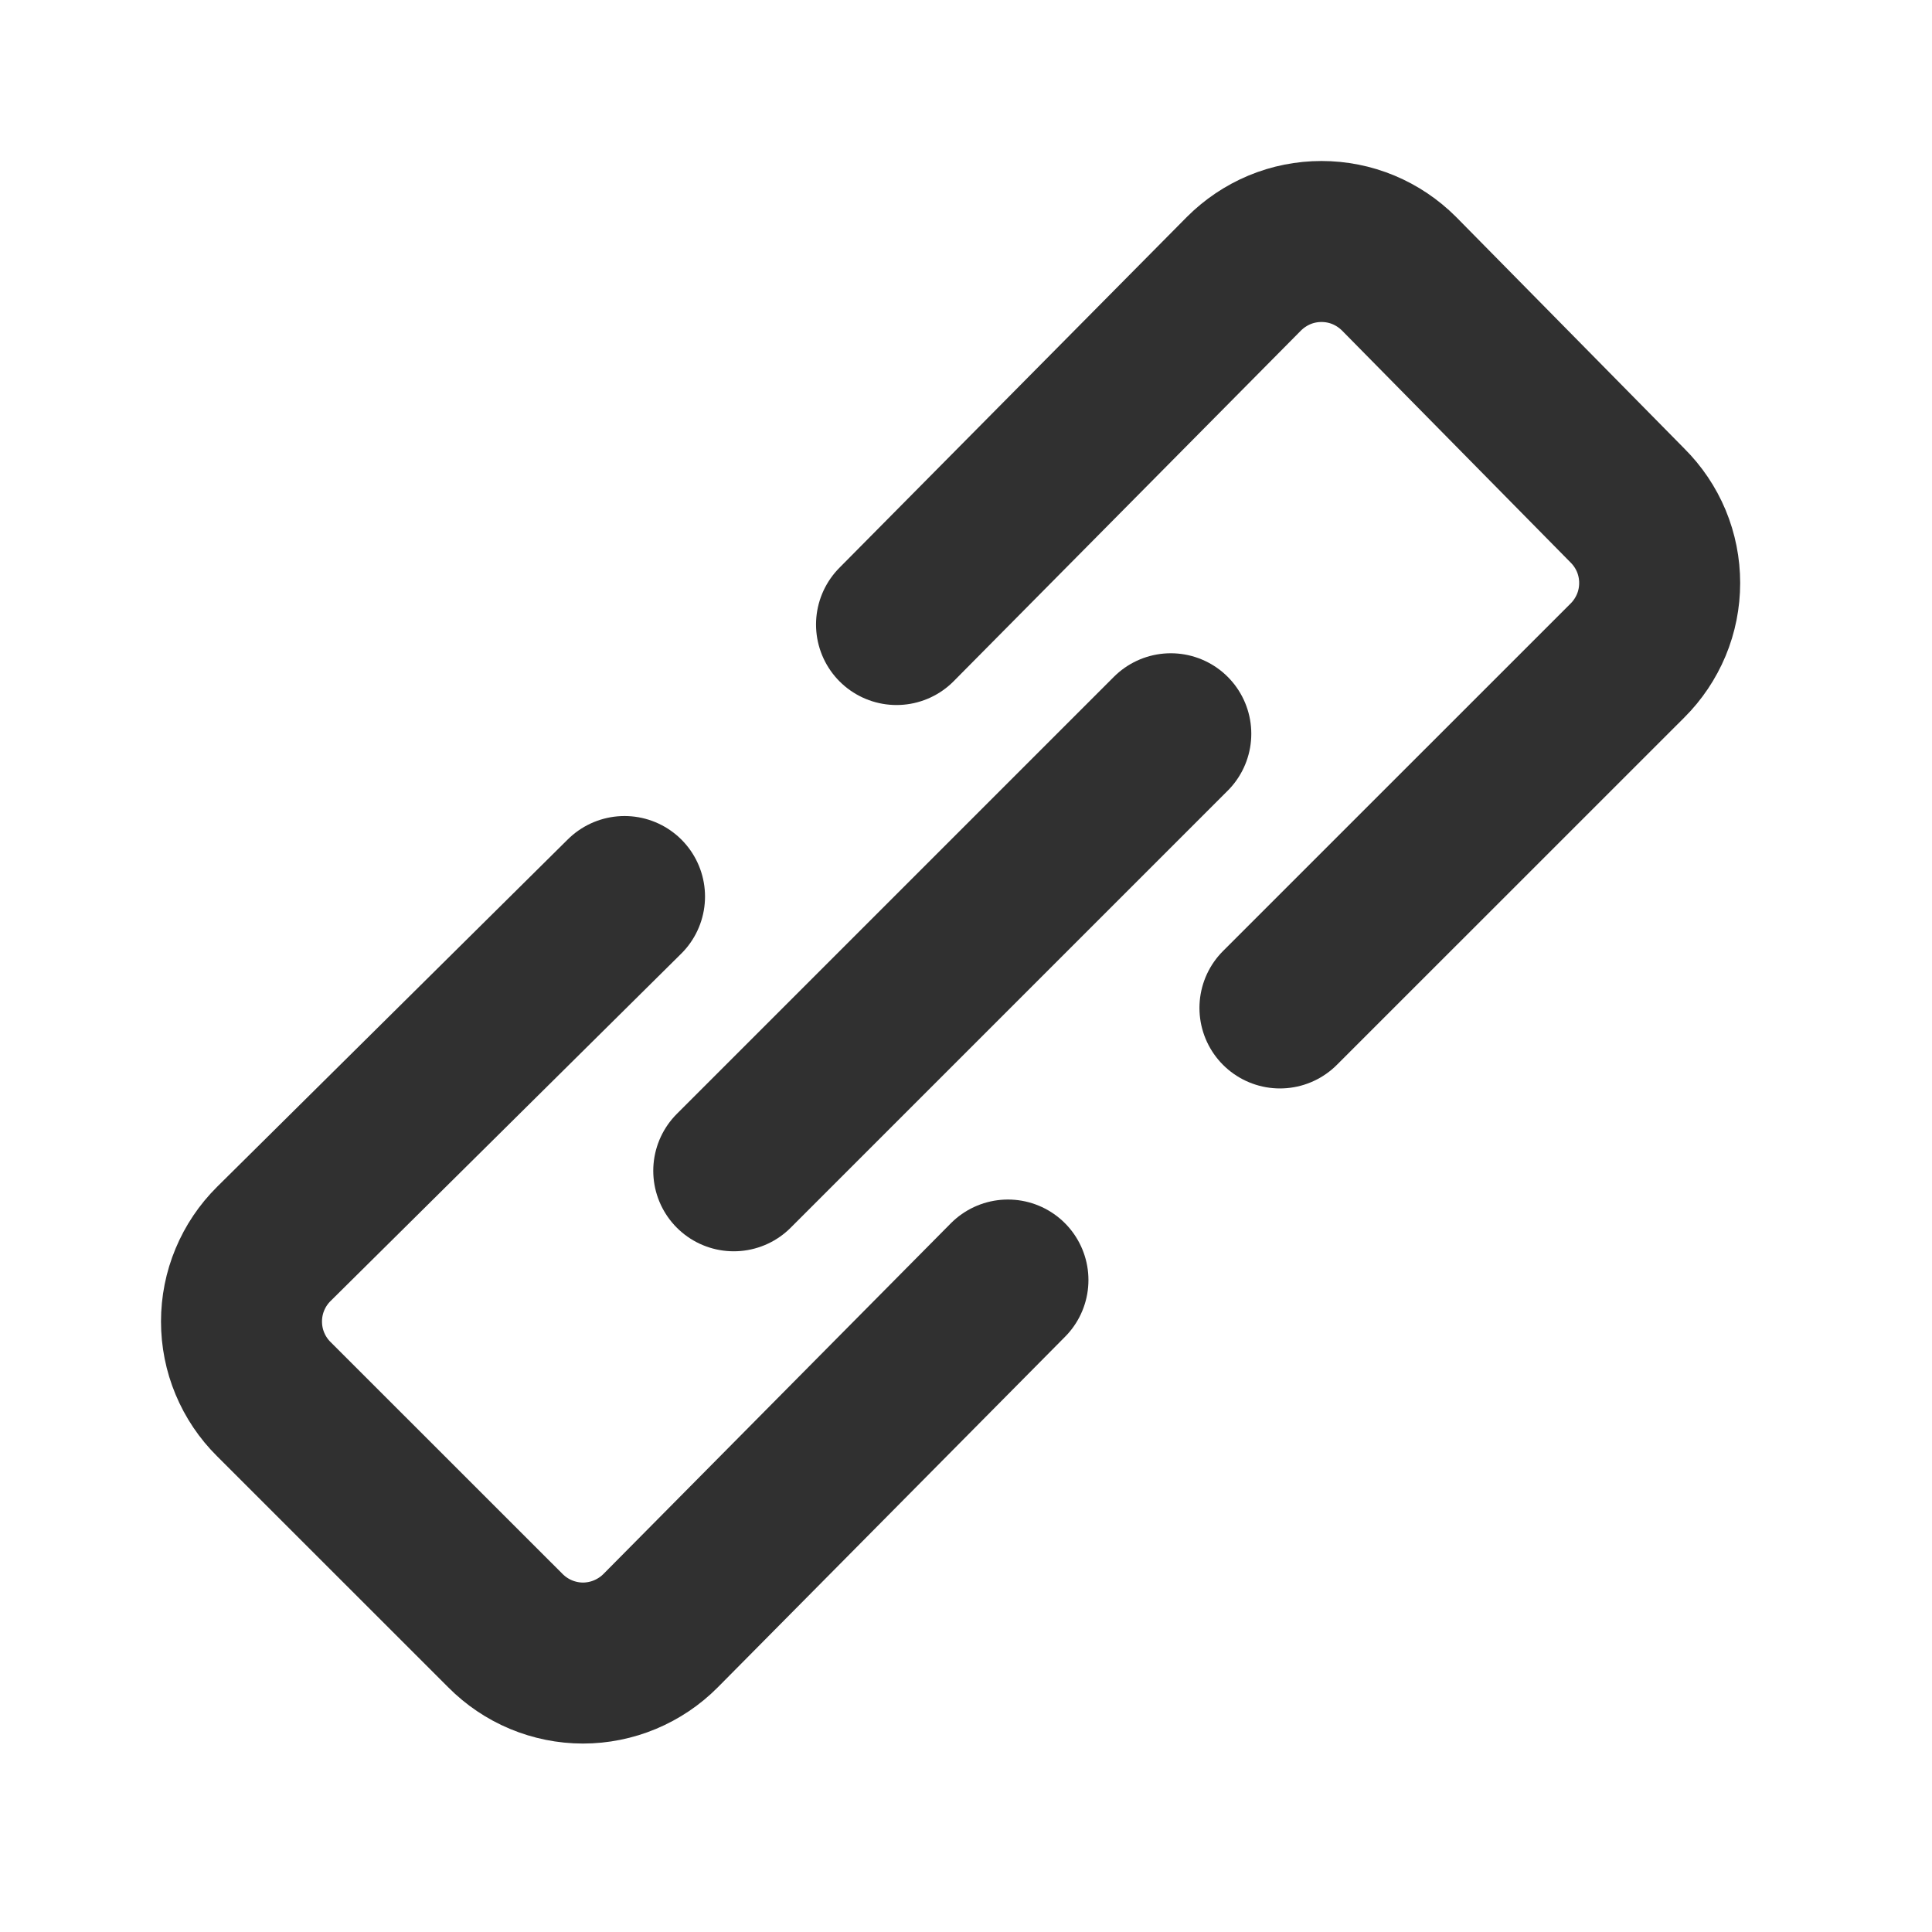
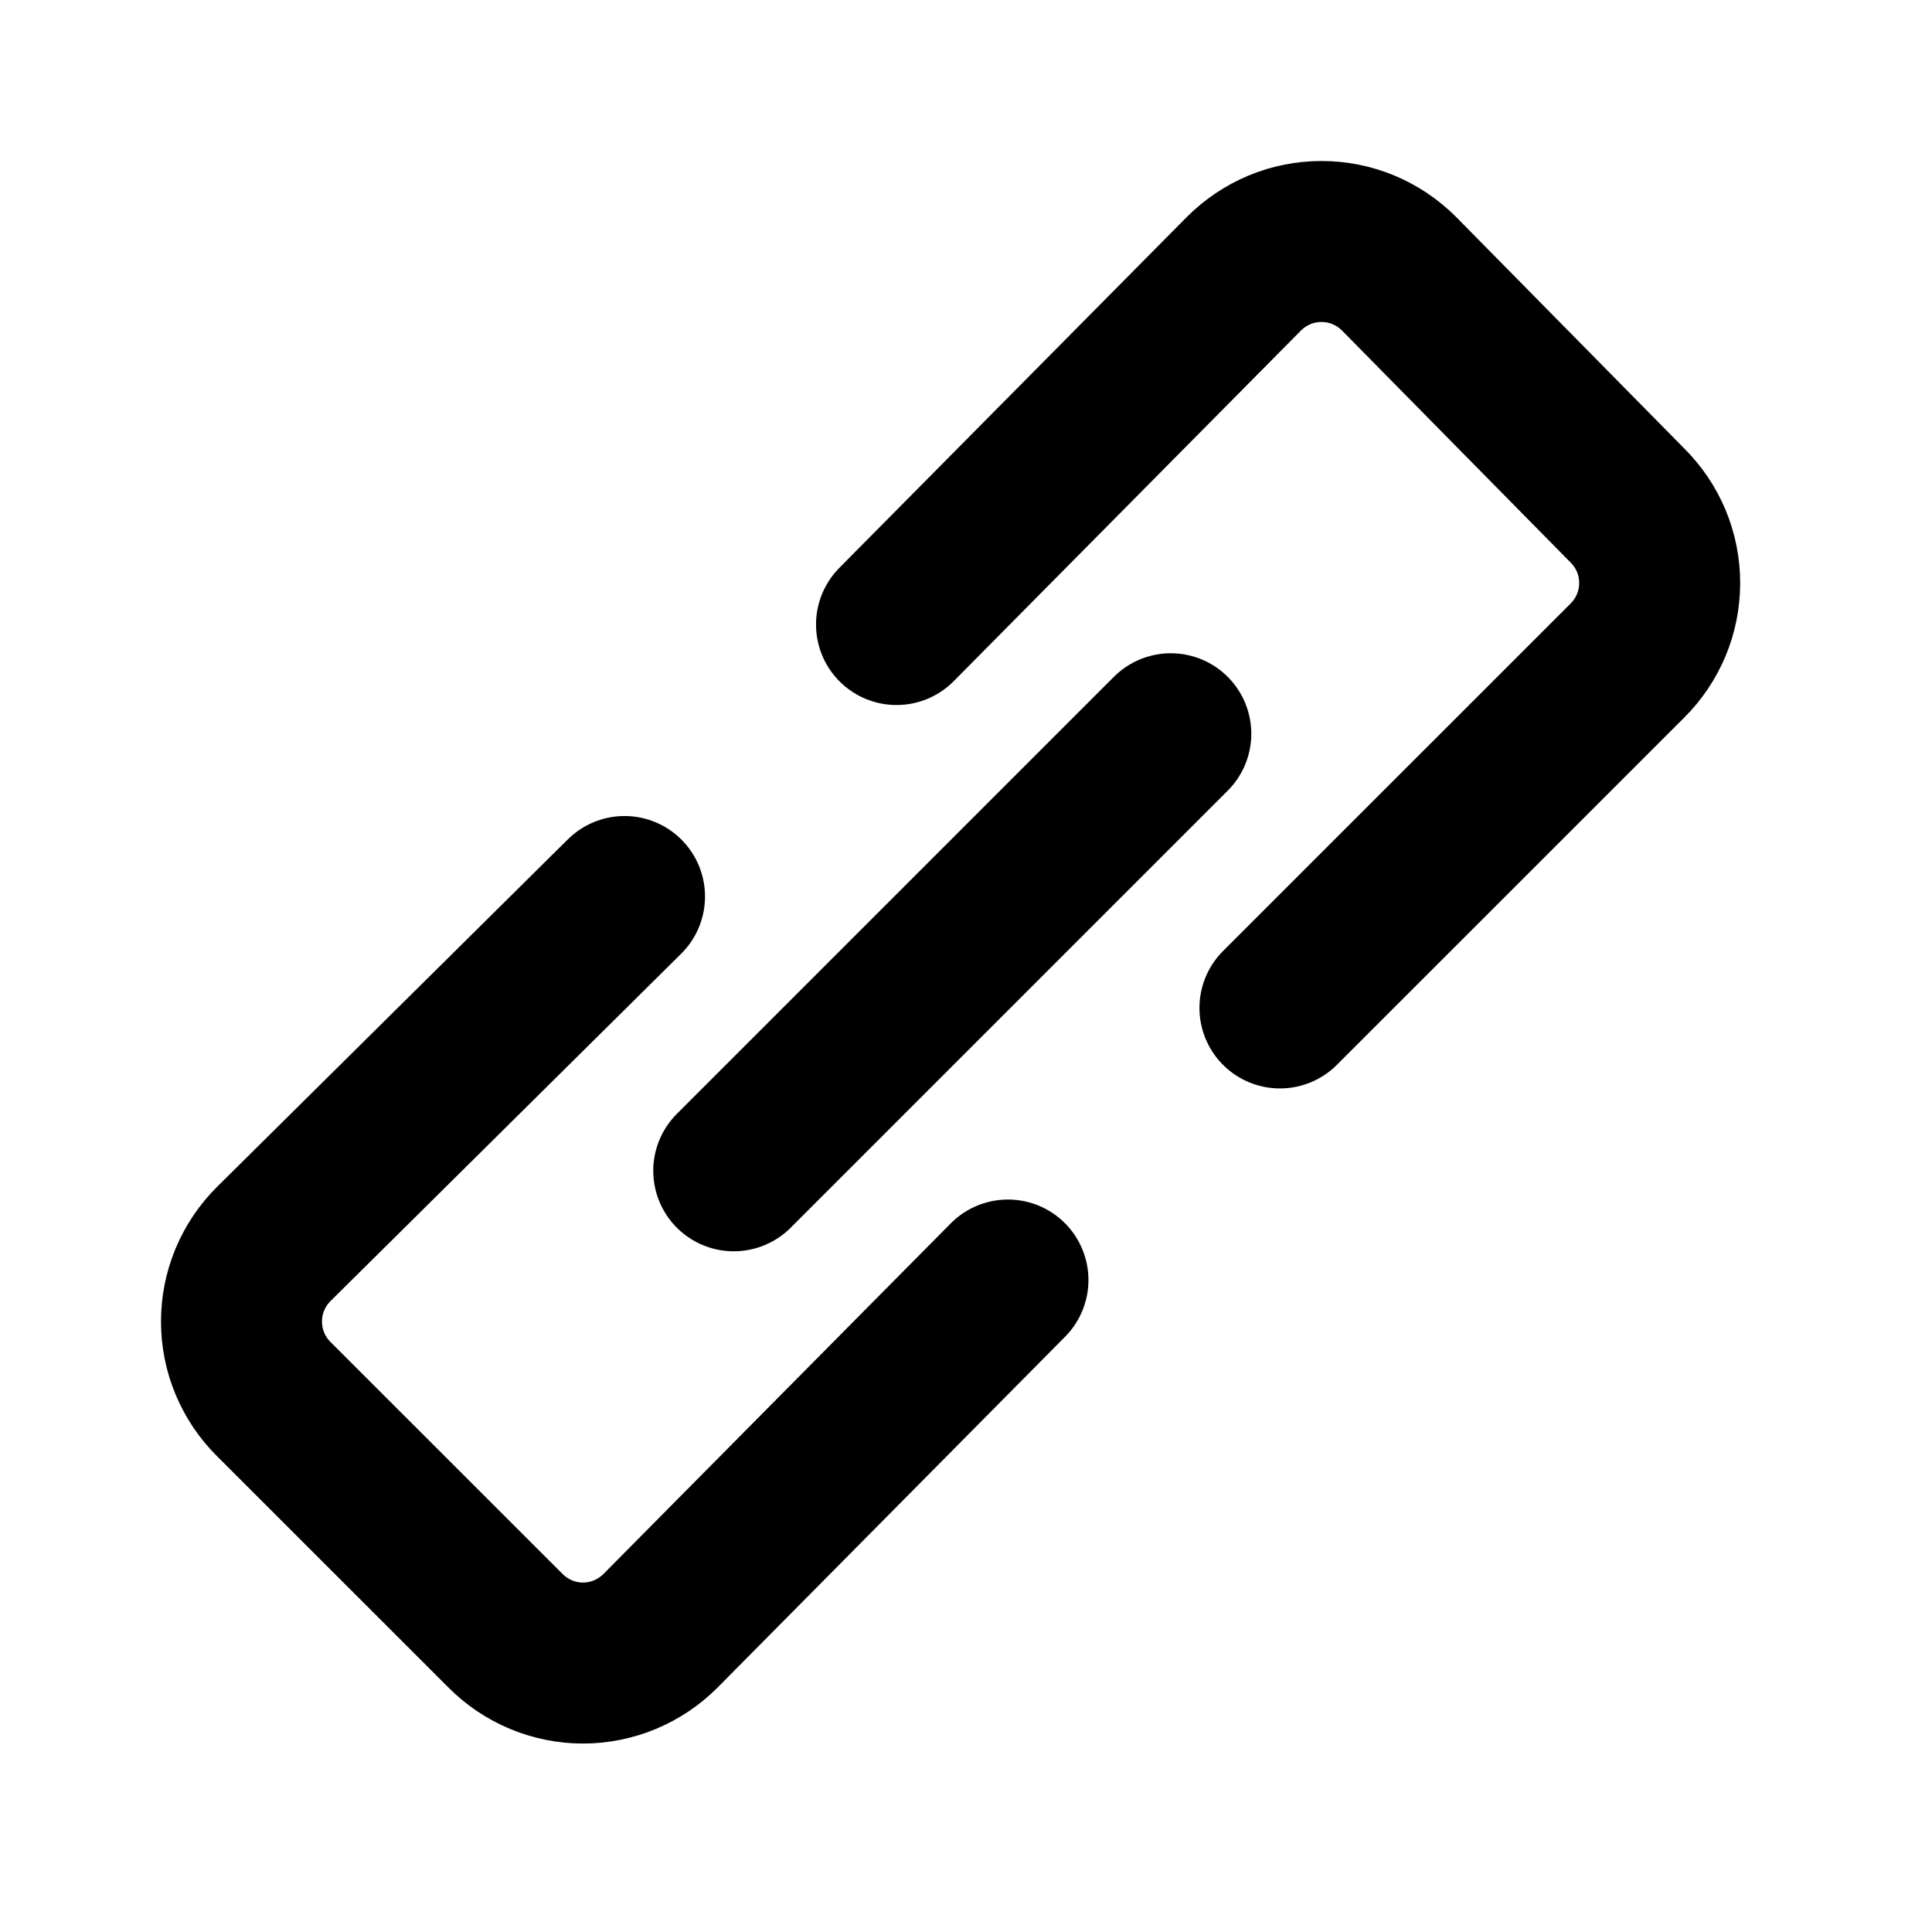
<svg xmlns="http://www.w3.org/2000/svg" width="24" height="24" viewBox="0 0 24 24" fill="none">
-   <path d="M7.758 11.137L3.401 15.453C3.274 15.579 3.173 15.729 3.104 15.895C3.035 16.06 3 16.237 3 16.416C3 16.596 3.035 16.773 3.104 16.938C3.173 17.104 3.274 17.254 3.401 17.38L6.279 20.257C6.405 20.384 6.555 20.485 6.72 20.554C6.886 20.623 7.063 20.659 7.242 20.659C7.421 20.659 7.599 20.623 7.764 20.554C7.929 20.485 8.08 20.384 8.206 20.257L12.521 15.901" stroke="#303030" stroke-width="2" stroke-linecap="round" stroke-linejoin="round" />
-   <path d="M15.9 12.521L20.216 8.206C20.343 8.08 20.444 7.929 20.513 7.764C20.582 7.599 20.617 7.421 20.617 7.242C20.617 7.063 20.582 6.886 20.513 6.72C20.444 6.555 20.343 6.405 20.216 6.279L17.38 3.401C17.253 3.274 17.103 3.173 16.938 3.104C16.773 3.035 16.595 3 16.416 3C16.237 3 16.059 3.035 15.894 3.104C15.729 3.173 15.579 3.274 15.452 3.401L11.137 7.758" stroke="#303030" stroke-width="2" stroke-linecap="round" stroke-linejoin="round" />
-   <path d="M14.544 9.115L9.115 14.544" stroke="#303030" stroke-width="2" stroke-linecap="round" stroke-linejoin="round" />
+   <path d="M7.758 11.137L3.401 15.453C3.274 15.579 3.173 15.729 3.104 15.895C3.035 16.06 3 16.237 3 16.416C3 16.596 3.035 16.773 3.104 16.938C3.173 17.104 3.274 17.254 3.401 17.38L6.279 20.257C6.405 20.384 6.555 20.485 6.72 20.554C6.886 20.623 7.063 20.659 7.242 20.659C7.421 20.659 7.599 20.623 7.764 20.554C7.929 20.485 8.08 20.384 8.206 20.257L12.521 15.901" stroke="currentColor" stroke-width="2" stroke-linecap="round" stroke-linejoin="round" />
+   <path d="M15.9 12.521L20.216 8.206C20.343 8.08 20.444 7.929 20.513 7.764C20.582 7.599 20.617 7.421 20.617 7.242C20.617 7.063 20.582 6.886 20.513 6.72C20.444 6.555 20.343 6.405 20.216 6.279L17.38 3.401C17.253 3.274 17.103 3.173 16.938 3.104C16.773 3.035 16.595 3 16.416 3C16.237 3 16.059 3.035 15.894 3.104C15.729 3.173 15.579 3.274 15.452 3.401L11.137 7.758" stroke="currentColor" stroke-width="2" stroke-linecap="round" stroke-linejoin="round" />
+   <path d="M14.544 9.115L9.115 14.544" stroke="currentColor" stroke-width="2" stroke-linecap="round" stroke-linejoin="round" />
</svg>
